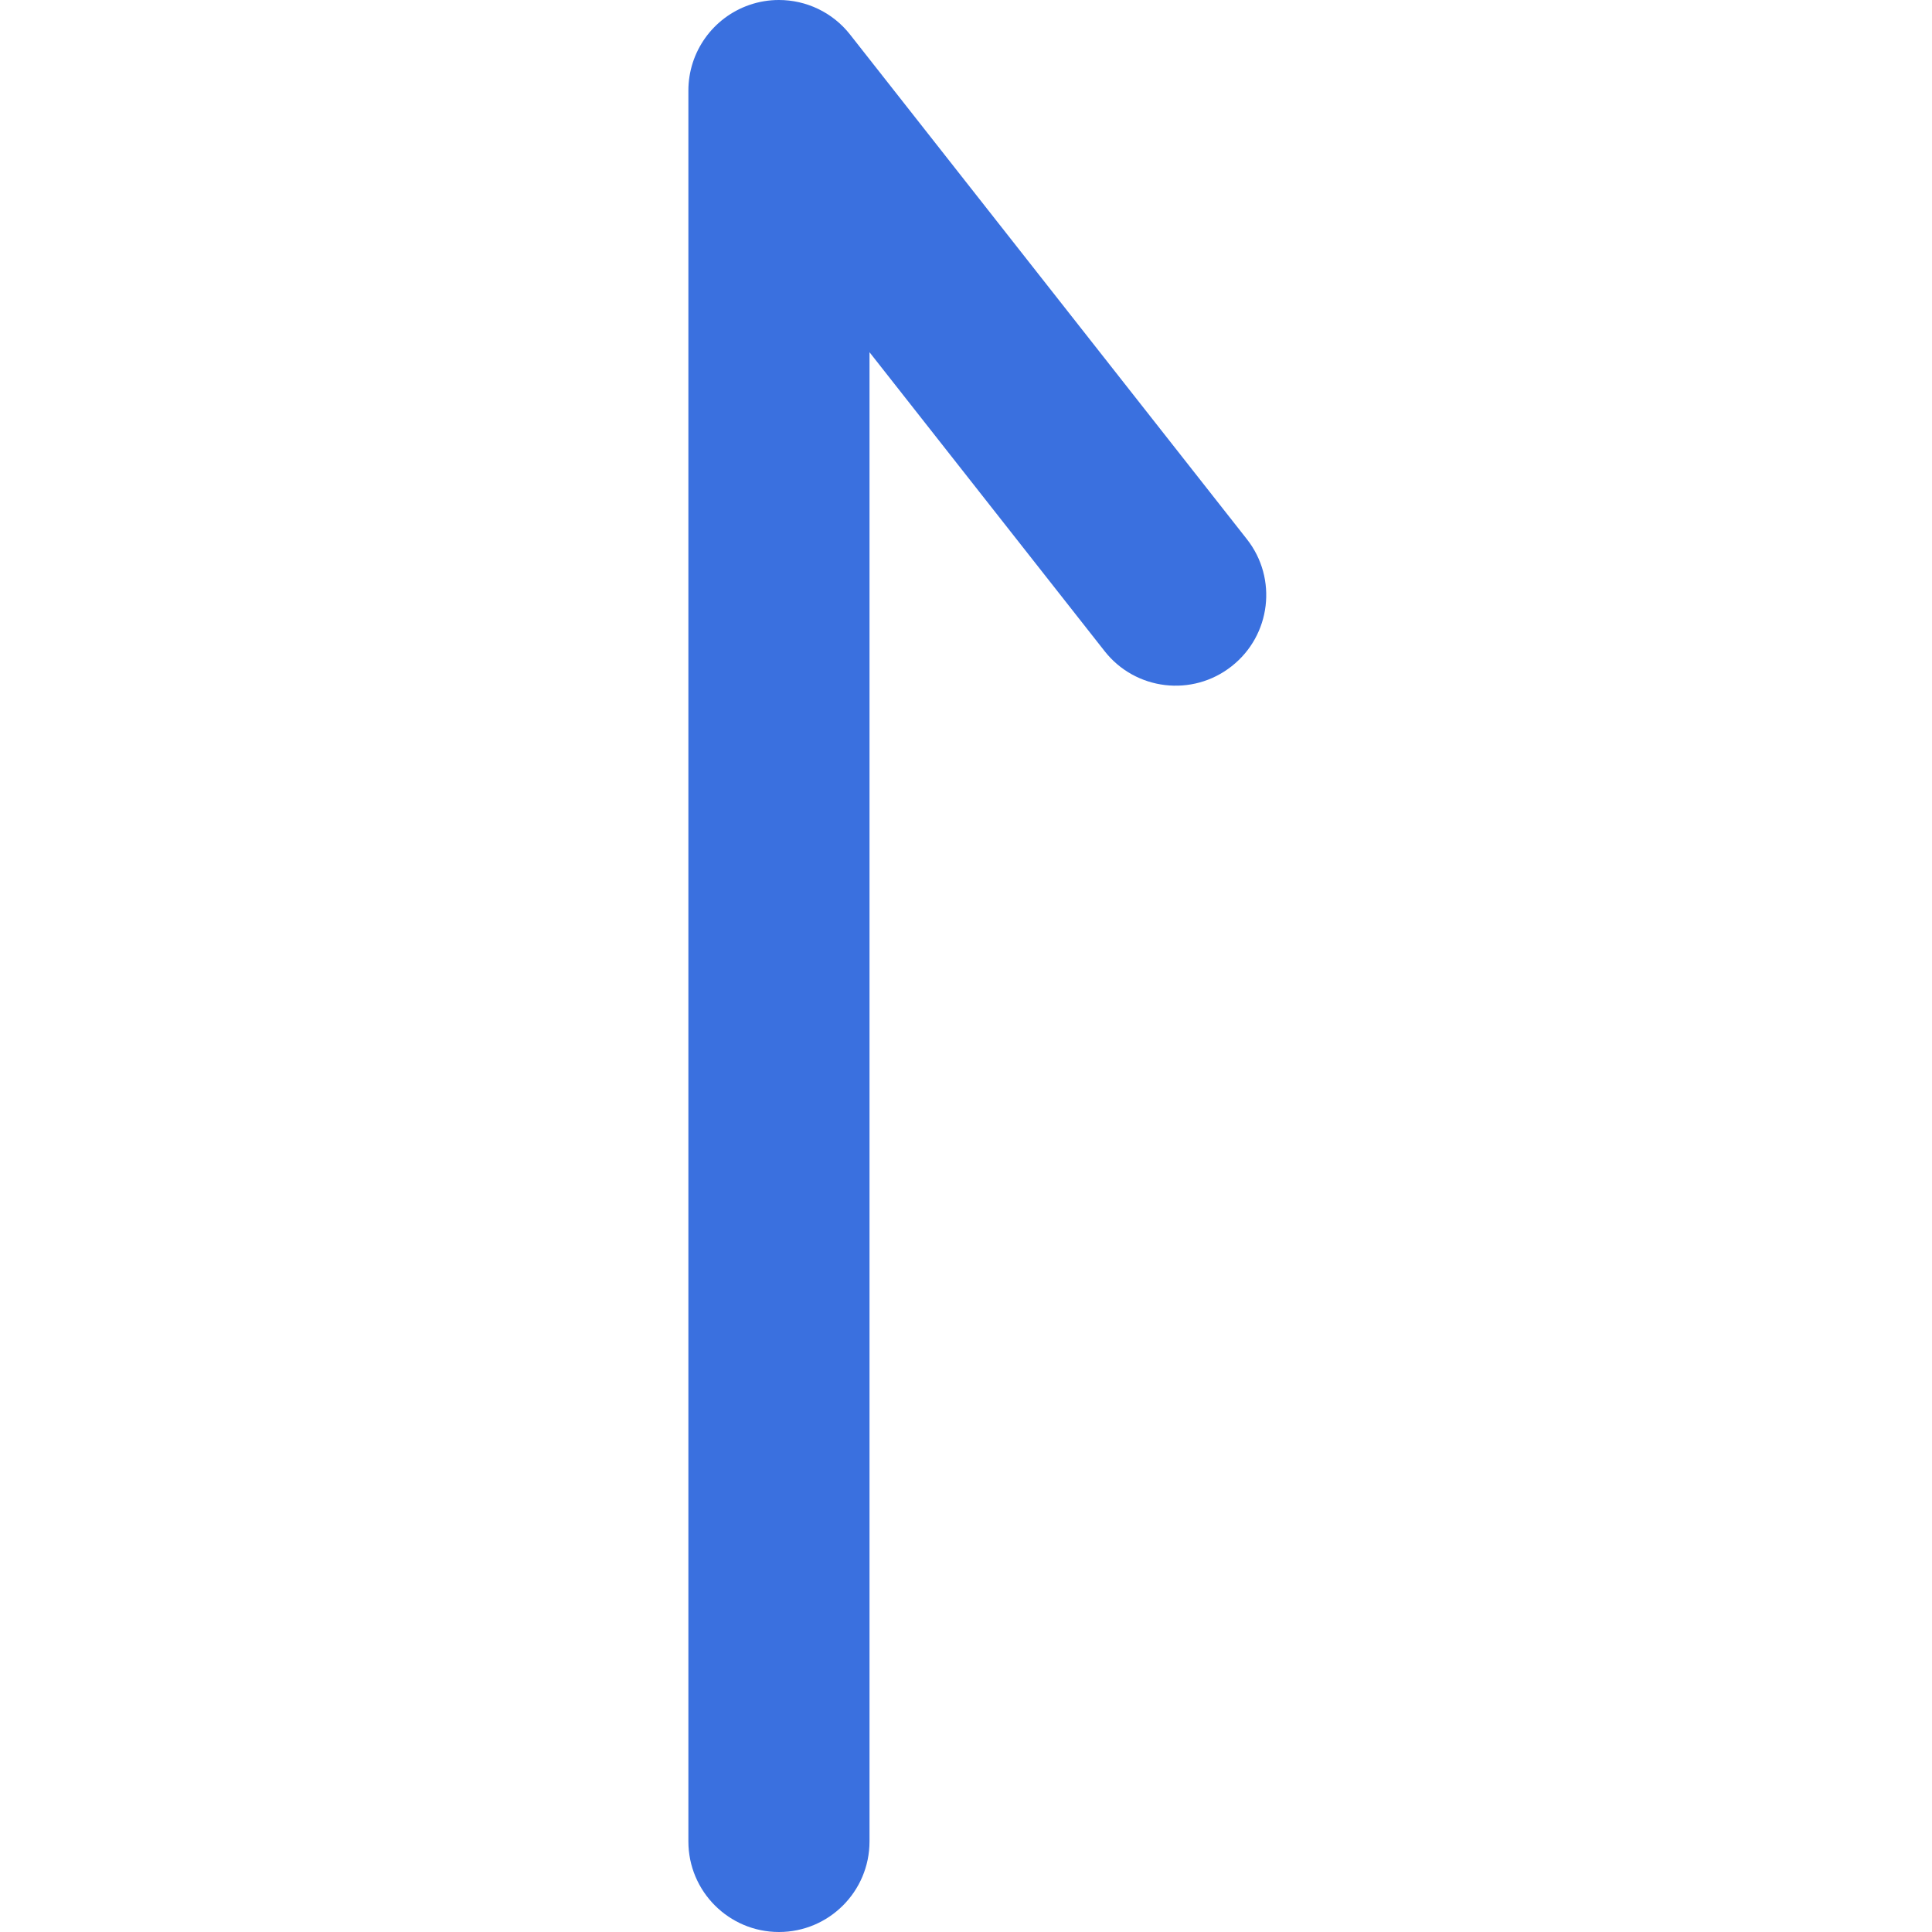
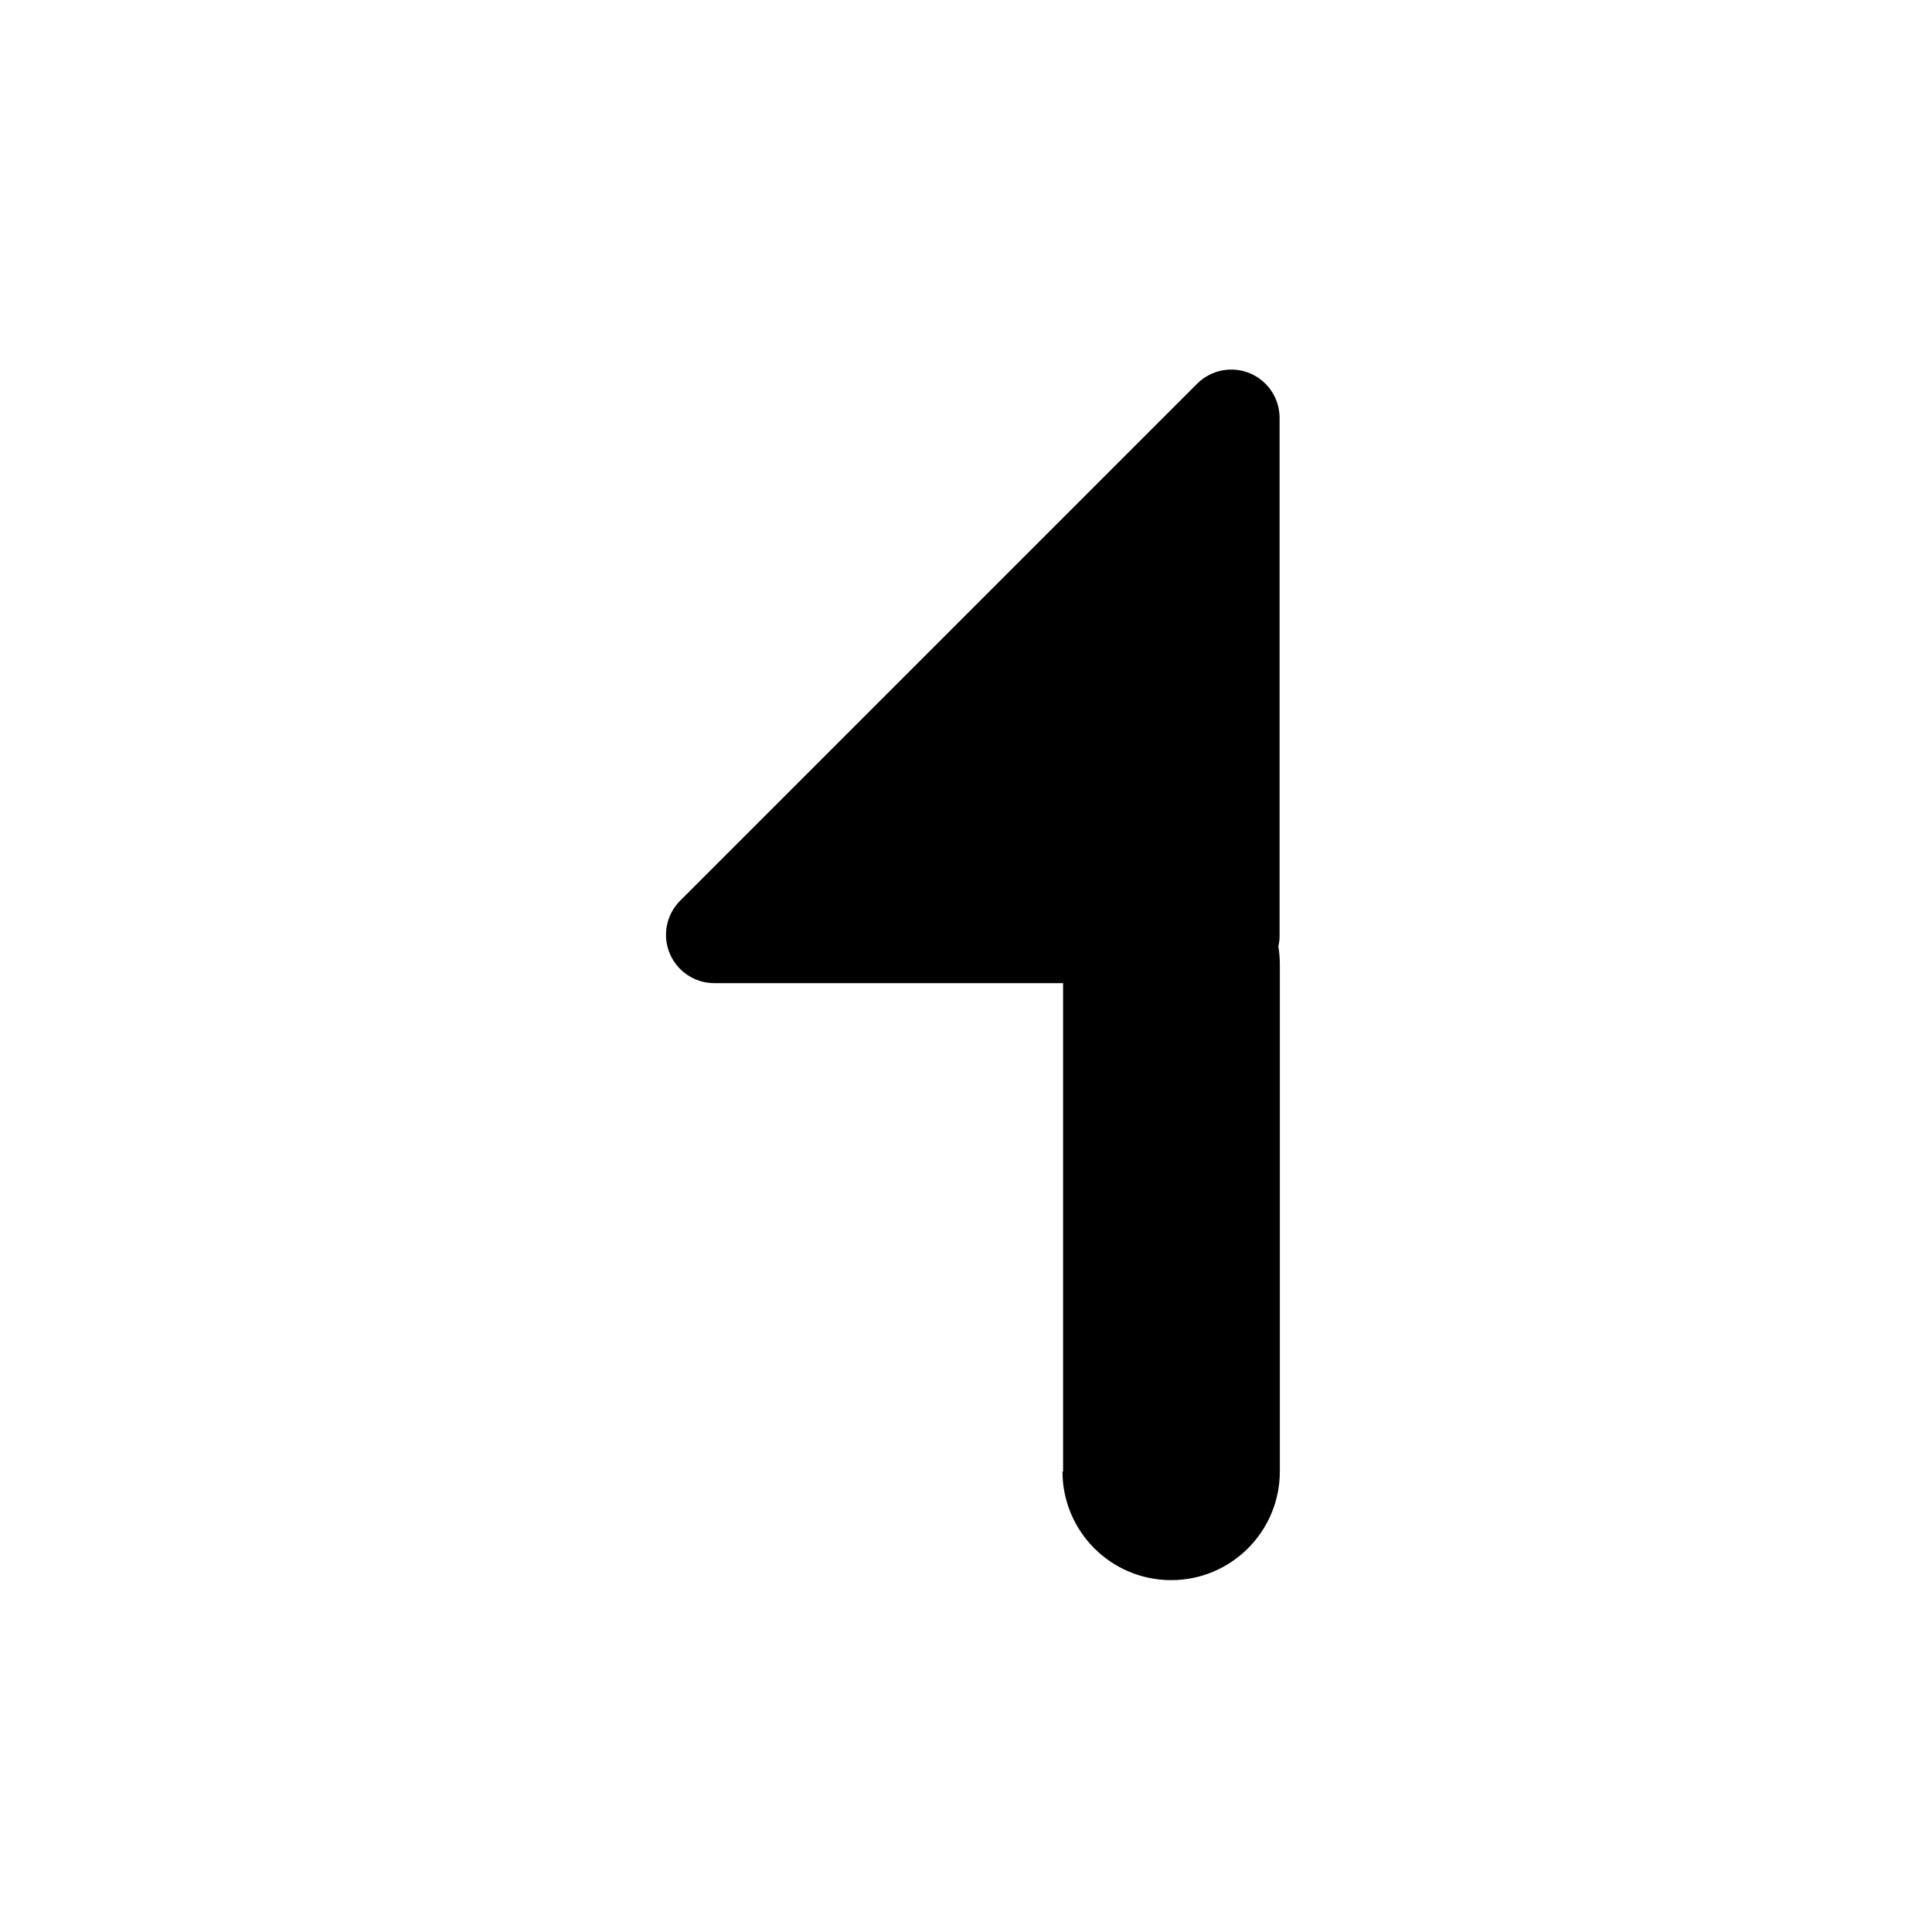
- <svg xmlns="http://www.w3.org/2000/svg" t="1577779542159" class="icon" viewBox="450 0 320 1024" version="1.1" p-id="2531" width="200" height="200">
+ <svg xmlns="http://www.w3.org/2000/svg" t="1584583335085" class="icon" viewBox="0 0 1024 1024" version="1.1" p-id="7380" width="200" height="200">
  <defs>
    <style type="text/css" />
  </defs>
-   <path d="M750.795 353.125c-20.813 16.437-51.032 12.813-67.375-8.062L558.857 186.687V976c0 26.5-21.5 48-48 48s-48-21.5-48-48V48c0-20.469 12.969-38.656 32.313-45.375A47.762 47.762 0 0 1 510.857 0c14.438 0 28.469 6.531 37.72 18.344l210.28 267.407c16.407 20.81 12.78 50.999-8.062 67.374z" fill="#3A70DF" p-id="2532" />
+   <path d="M563.456 779.904V521.088H378.304a25.6 25.6 0 0 1-18.176-43.328l274.688-274.688a25.6 25.6 0 0 1 43.392 18.112v274.624a25.6 25.6 0 0 1-0.64 5.824 58.176 58.176 0 0 1 0.768 9.472v268.8a57.6 57.6 0 0 1-115.2 0z" p-id="7381" />
</svg>
